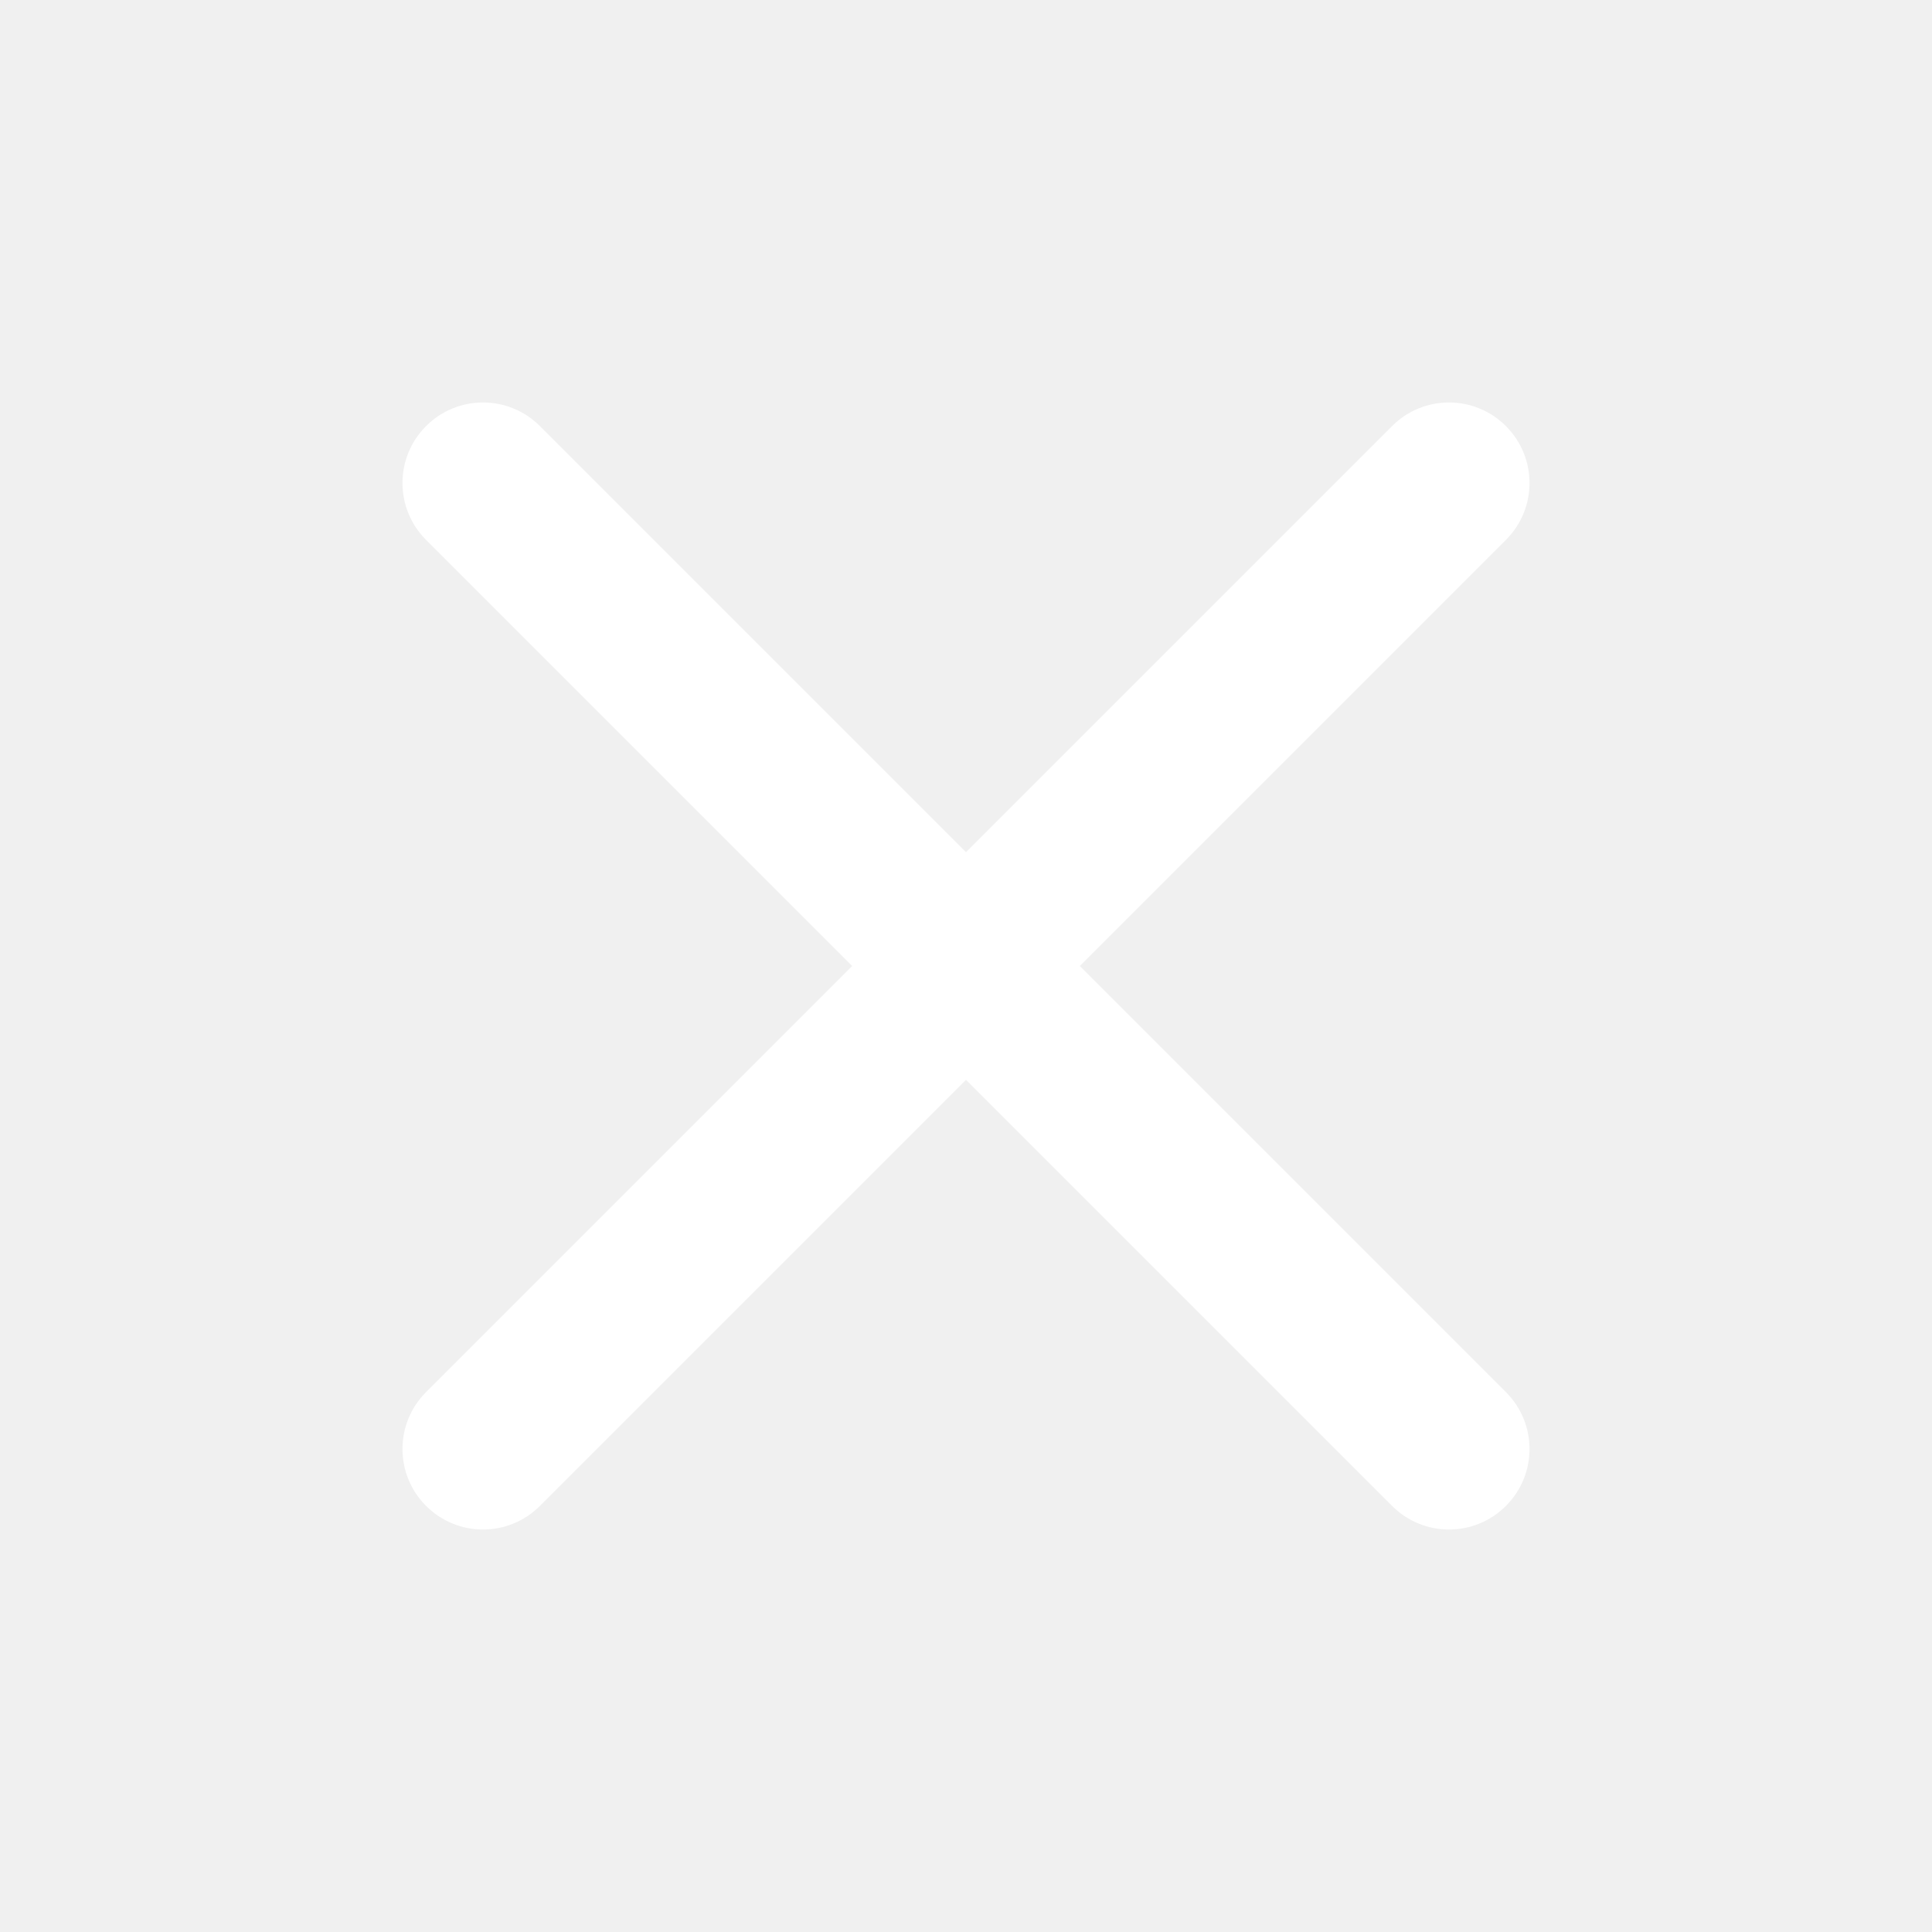
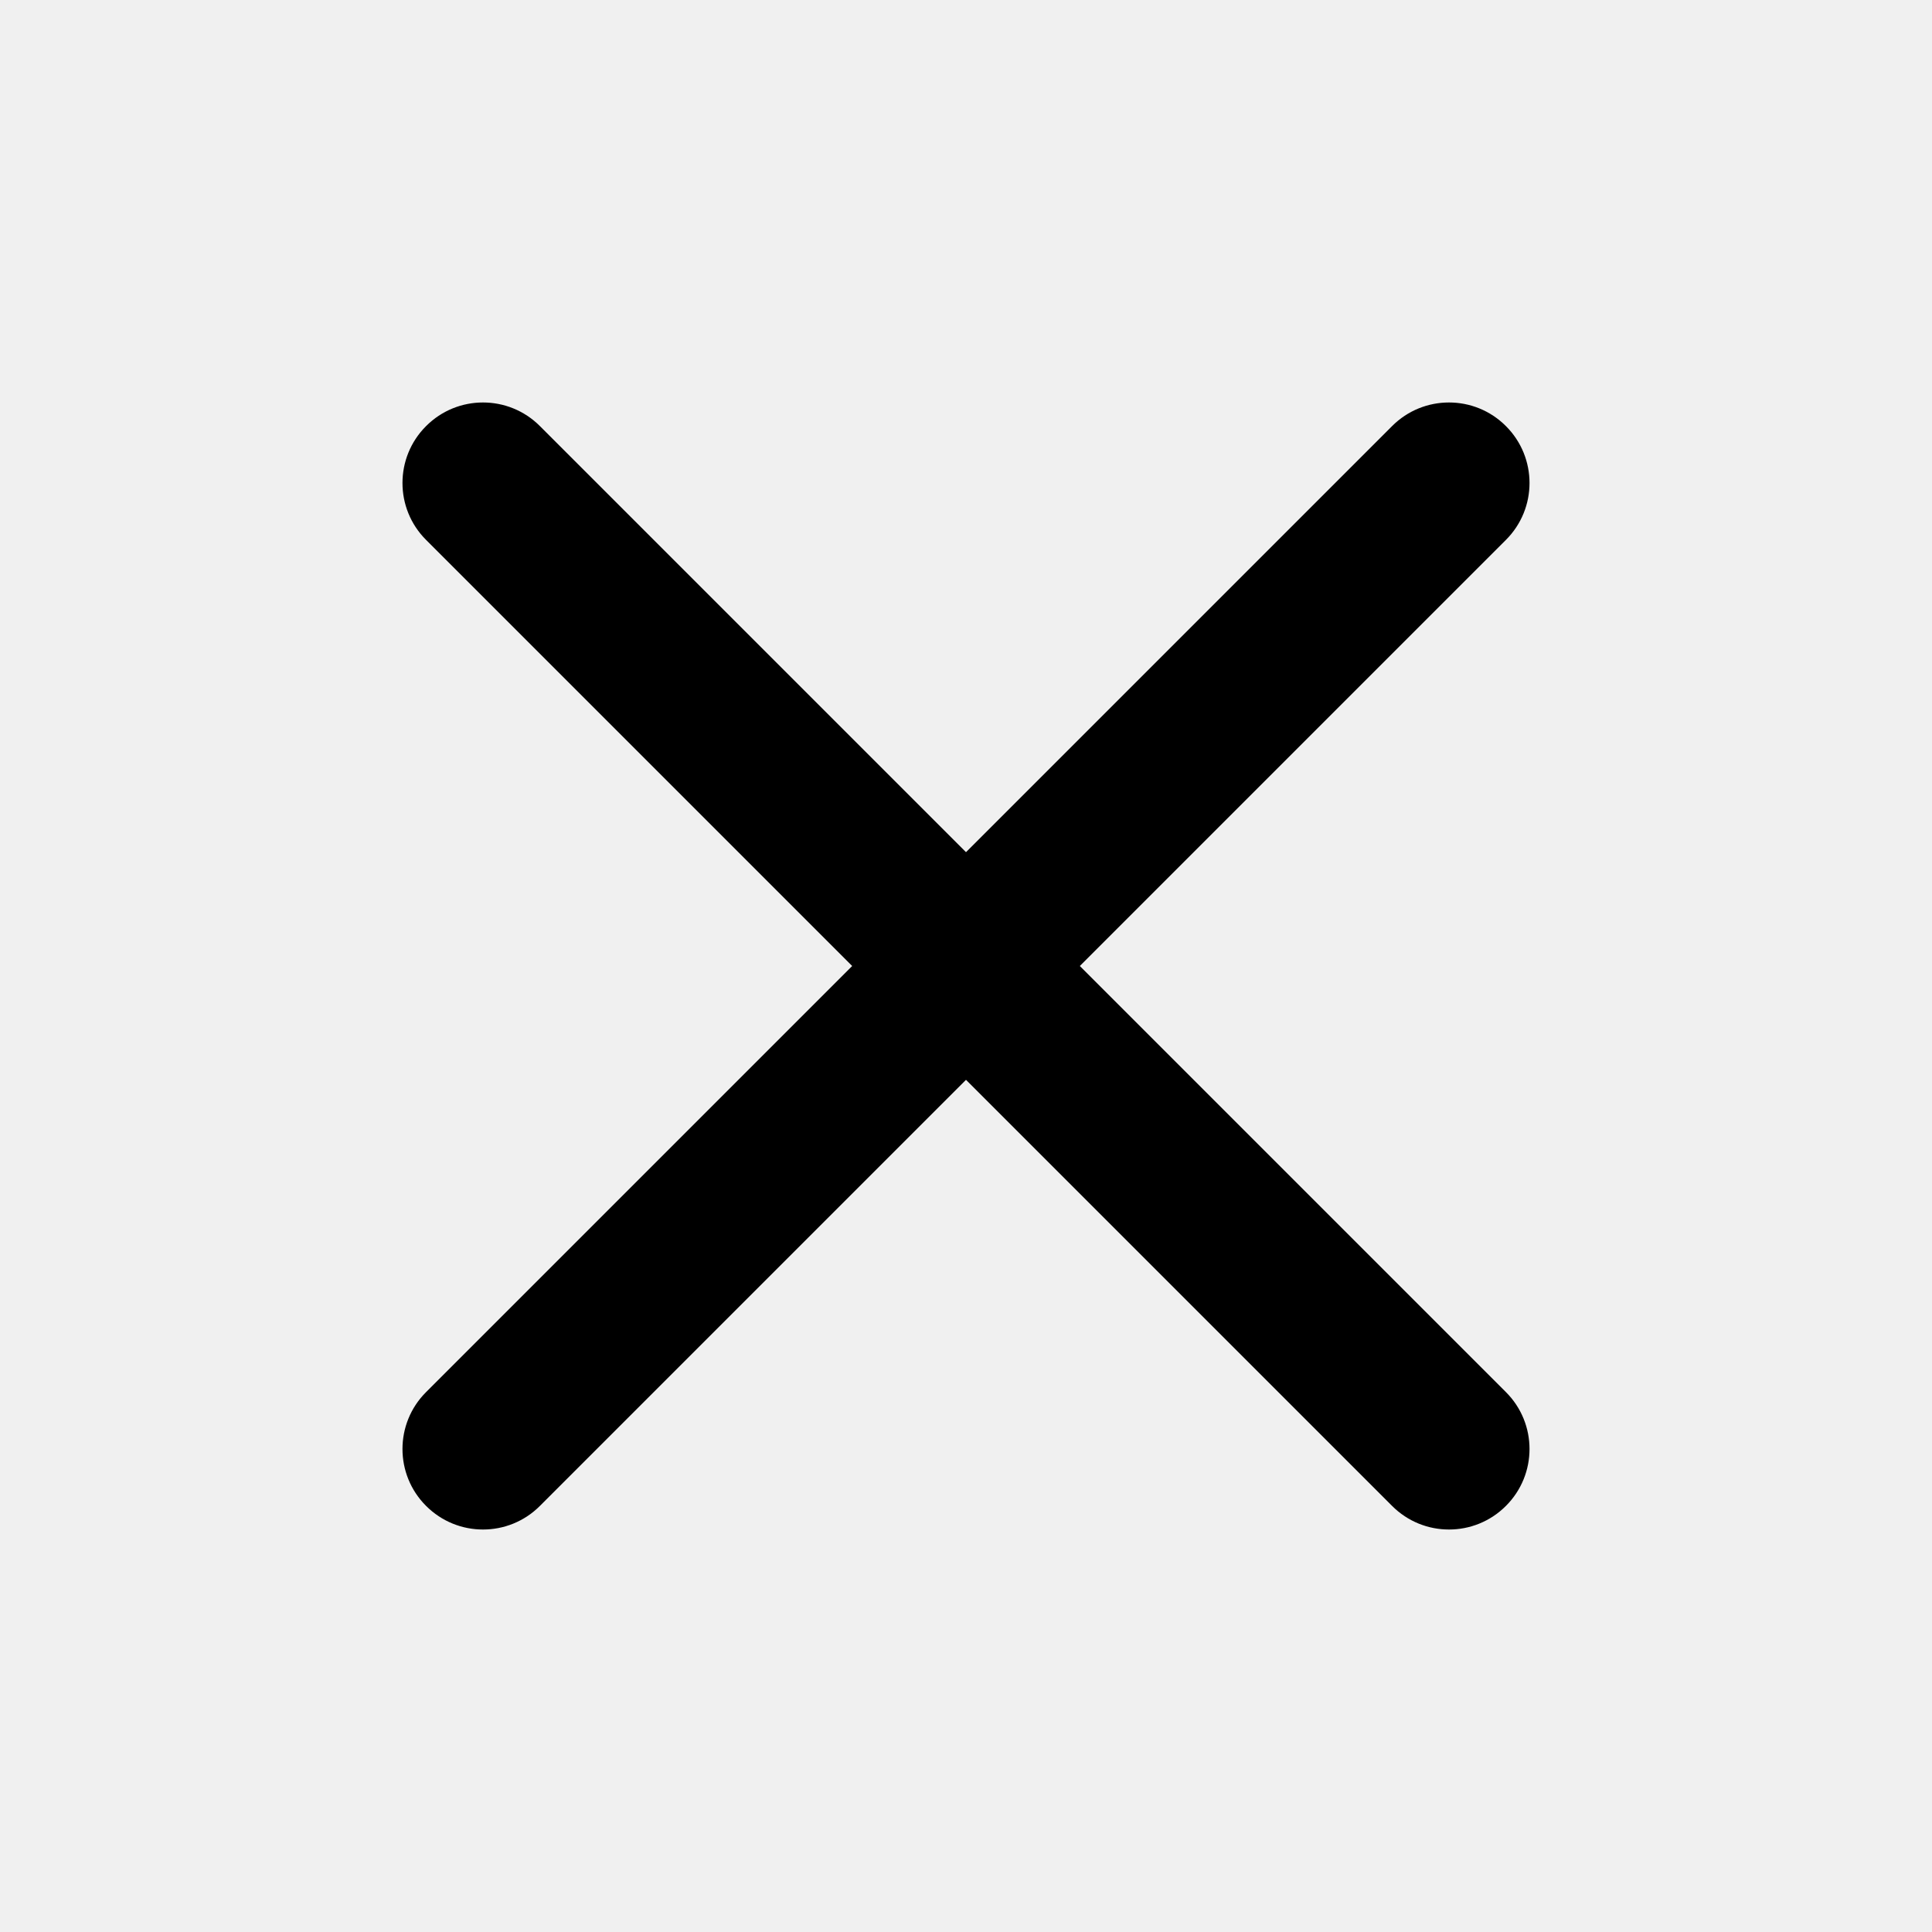
- <svg xmlns="http://www.w3.org/2000/svg" viewBox="0 0 24 24" fill="#fff">
+ <svg xmlns="http://www.w3.org/2000/svg" viewBox="0 0 24 24">
  <path fill-rule="evenodd" clip-rule="evenodd" d="M5.293 5.293C5.683 4.902 6.317 4.902 6.707 5.293L12 10.586L17.293 5.293C17.683 4.902 18.317 4.902 18.707 5.293C19.098 5.683 19.098 6.317 18.707 6.707L13.414 12L18.707 17.293C19.098 17.683 19.098 18.317 18.707 18.707C18.317 19.098 17.683 19.098 17.293 18.707L12 13.414L6.707 18.707C6.317 19.098 5.683 19.098 5.293 18.707C4.902 18.317 4.902 17.683 5.293 17.293L10.586 12L5.293 6.707C4.902 6.317 4.902 5.683 5.293 5.293Z" />
</svg>
